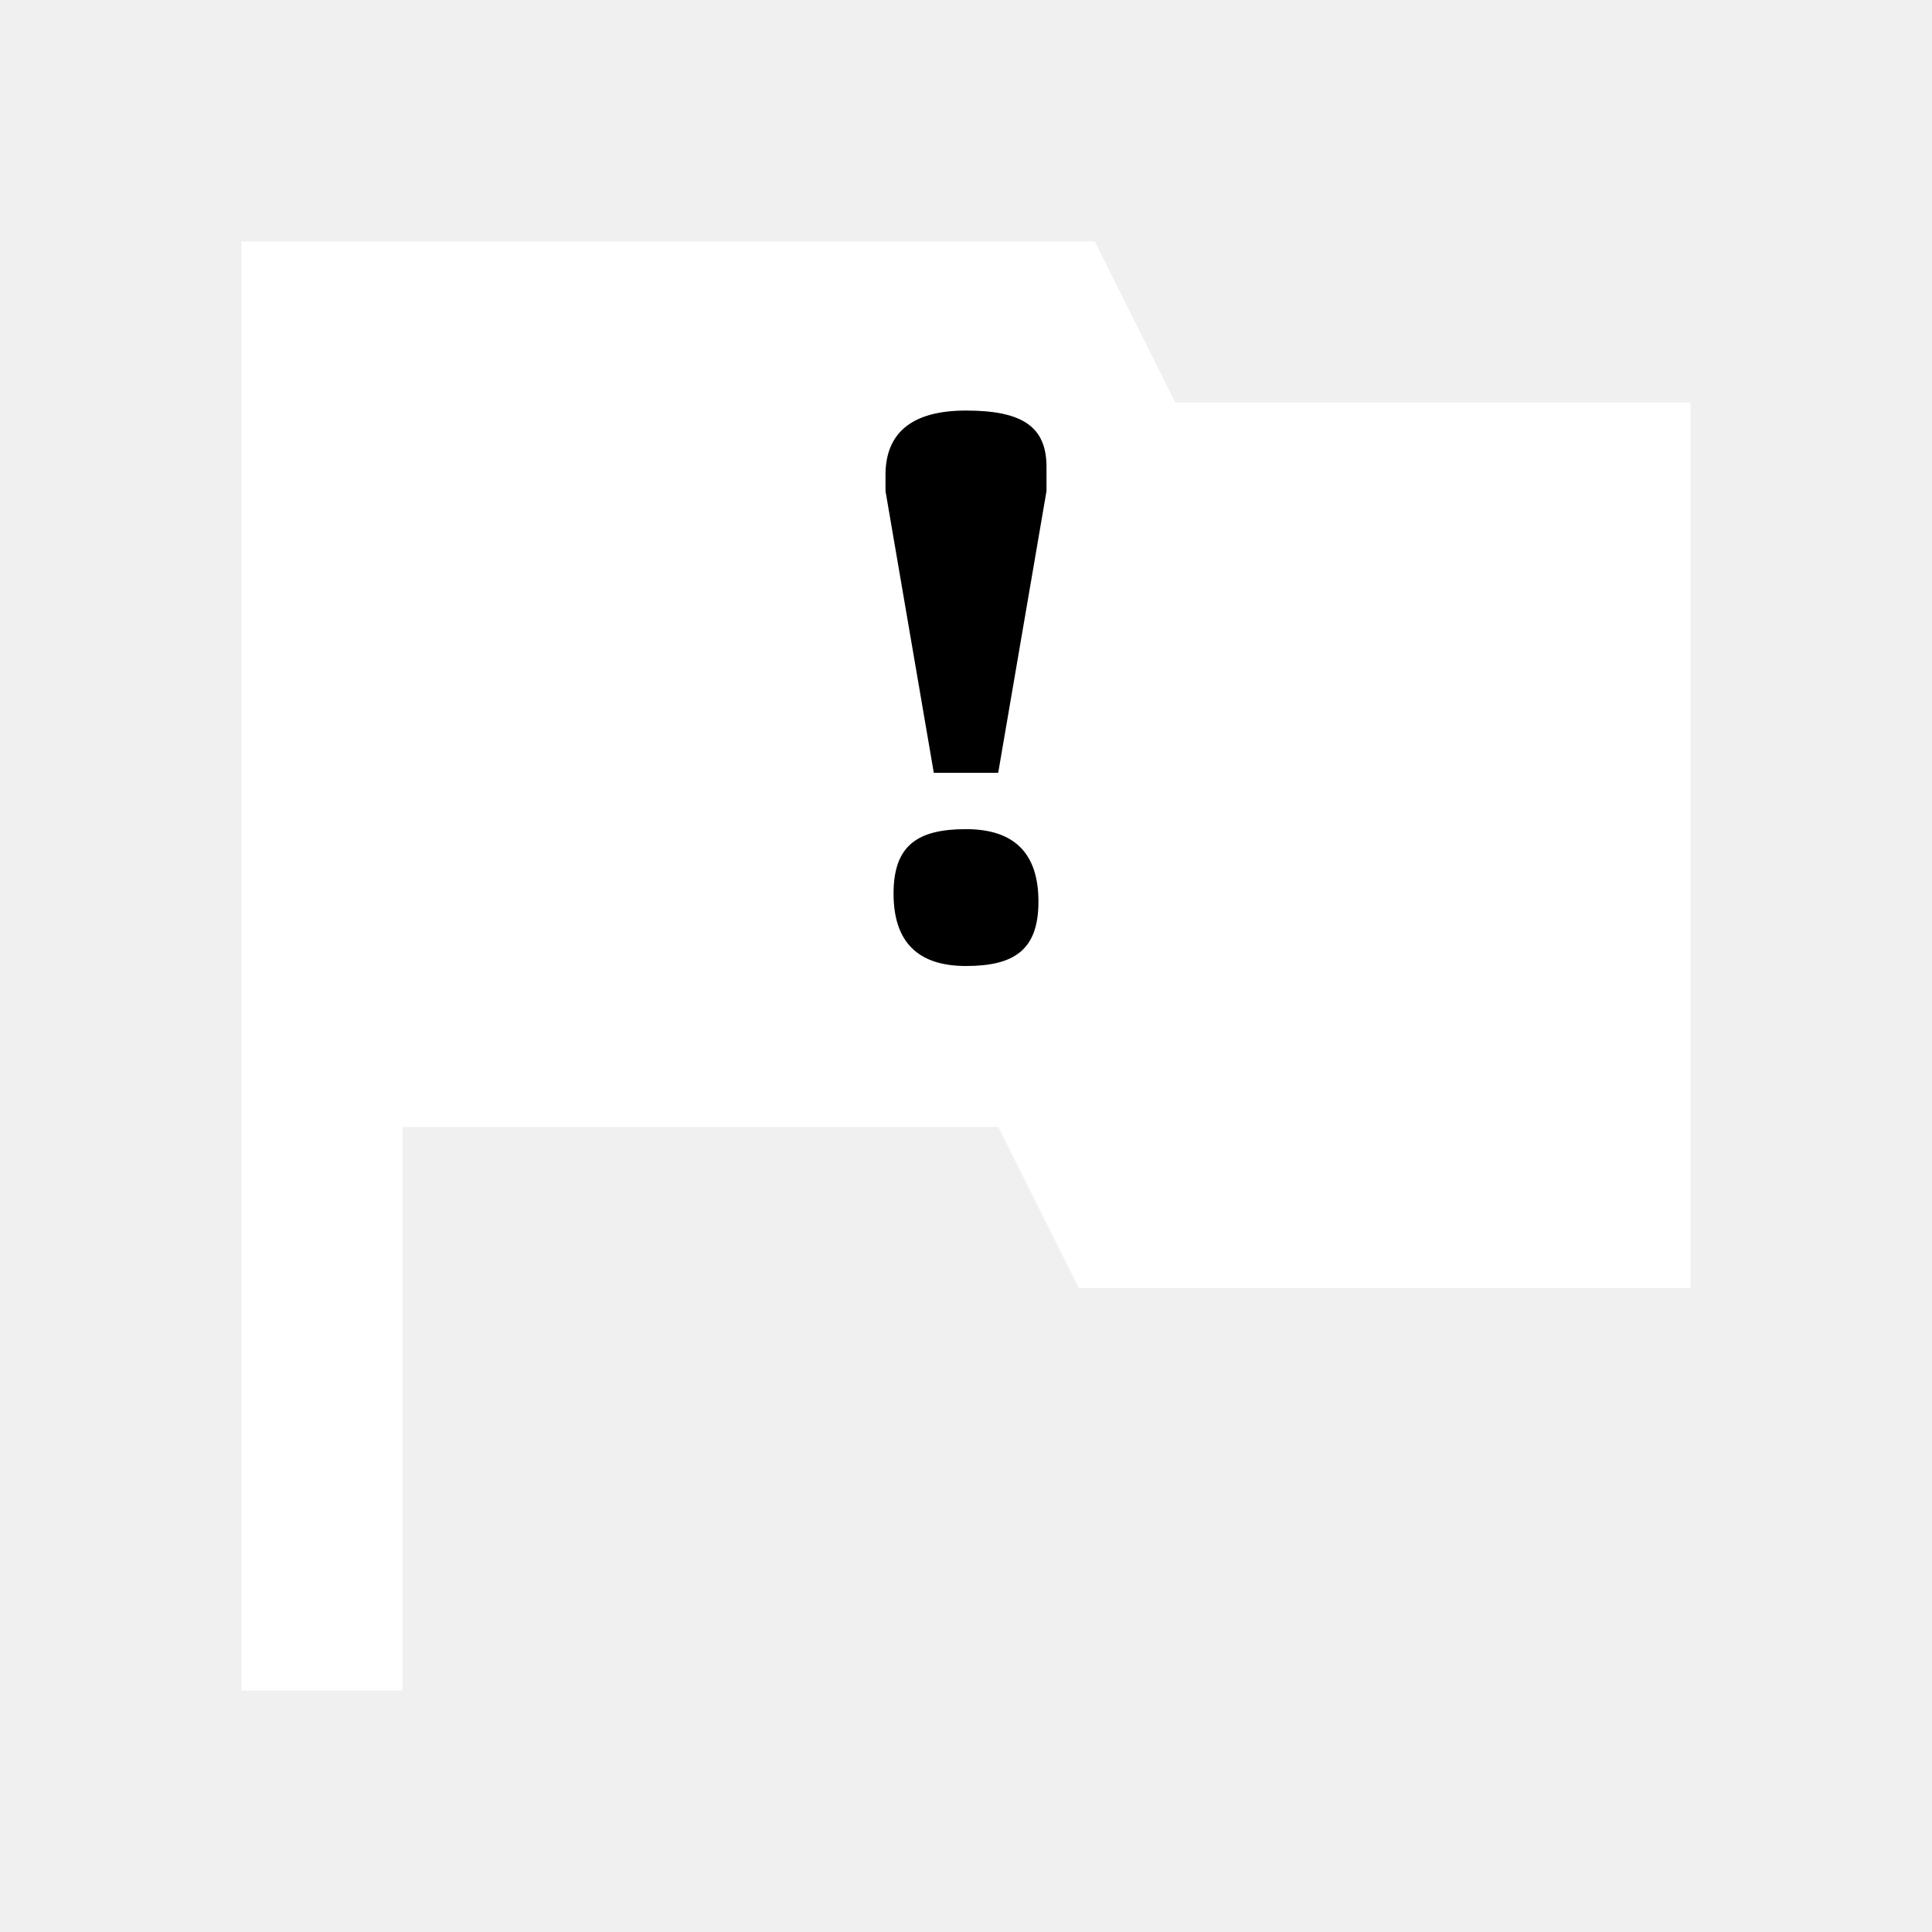
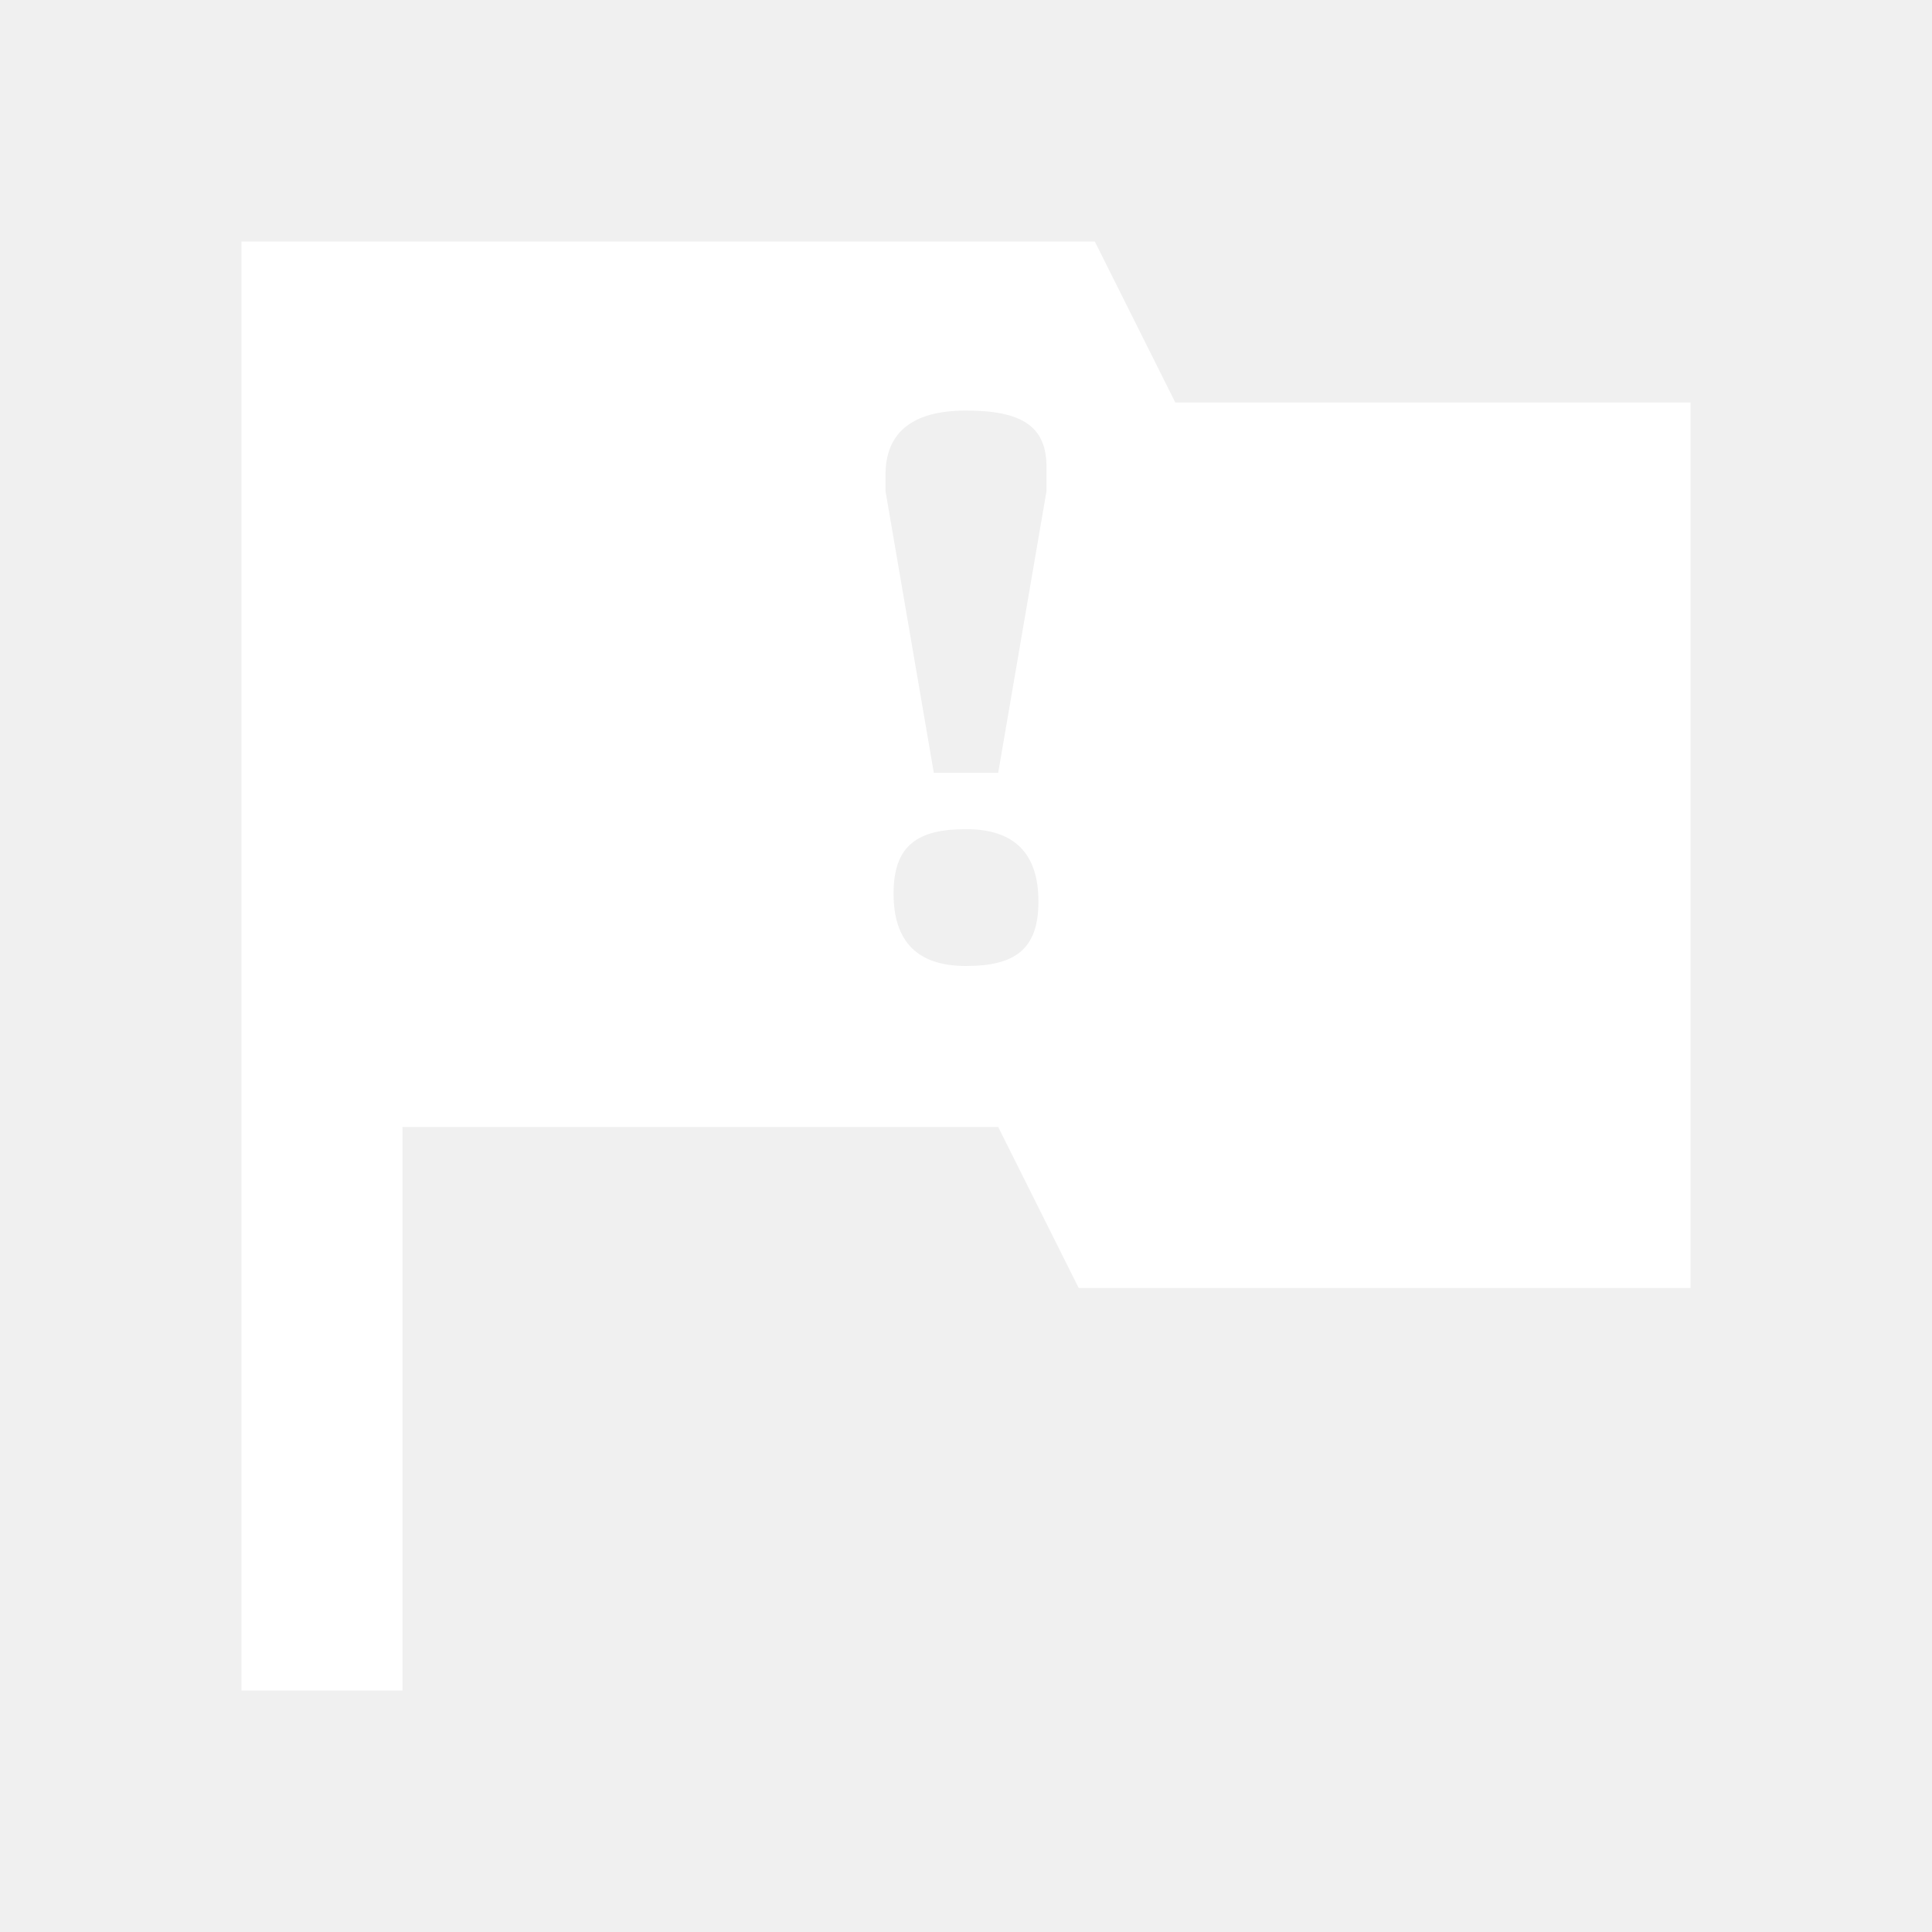
- <svg xmlns="http://www.w3.org/2000/svg" version="1.1" id="Livello_1" x="0px" y="0px" viewBox="0 0 24 24" style="enable-background:new 0 0 24 24;" xml:space="preserve">
-   <style type="text/css">
- 	.st0{fill:#FFFFFF;}
- </style>
-   <path class="st0" d="M3,3v1v10v7h2v-7h7.4l1,2H21V5h-6.4l-1-2H3z" />
+ <svg xmlns="http://www.w3.org/2000/svg" width="100%" height="100%" viewBox="0 0 24 24" version="1.1" xml:space="preserve" style="fill-rule:evenodd;clip-rule:evenodd;stroke-linejoin:round;stroke-miterlimit:2;">
  <g>
-     <path d="M11.6,9.6L11,6.1C11,6,11,6,11,5.9c0-0.5,0.3-0.8,1-0.8s1,0.2,1,0.7C13,6,13,6,13,6.1l-0.6,3.5H11.6z M12,10.3   c0.6,0,0.9,0.3,0.9,0.9S12.6,12,12,12s-0.9-0.3-0.9-0.9S11.4,10.3,12,10.3z" />
+     <path d="M3,3L3,21L5,21L5,14L12.4,14L13.4,16L21,16L21,5L14.6,5L13.6,3L3,3ZM12,10.3C12.6,10.3 12.9,10.6 12.9,11.2C12.9,11.8 12.6,12 12,12C11.4,12 11.1,11.7 11.1,11.1C11.1,10.5 11.4,10.3 12,10.3ZM11.6,9.6L11,6.1L11,5.9C11,5.4 11.3,5.1 12,5.1C12.7,5.1 13,5.3 13,5.8L13,6.1L12.4,9.6L11.6,9.6Z" style="fill:white;fill-rule:nonzero;" />
  </g>
</svg>
